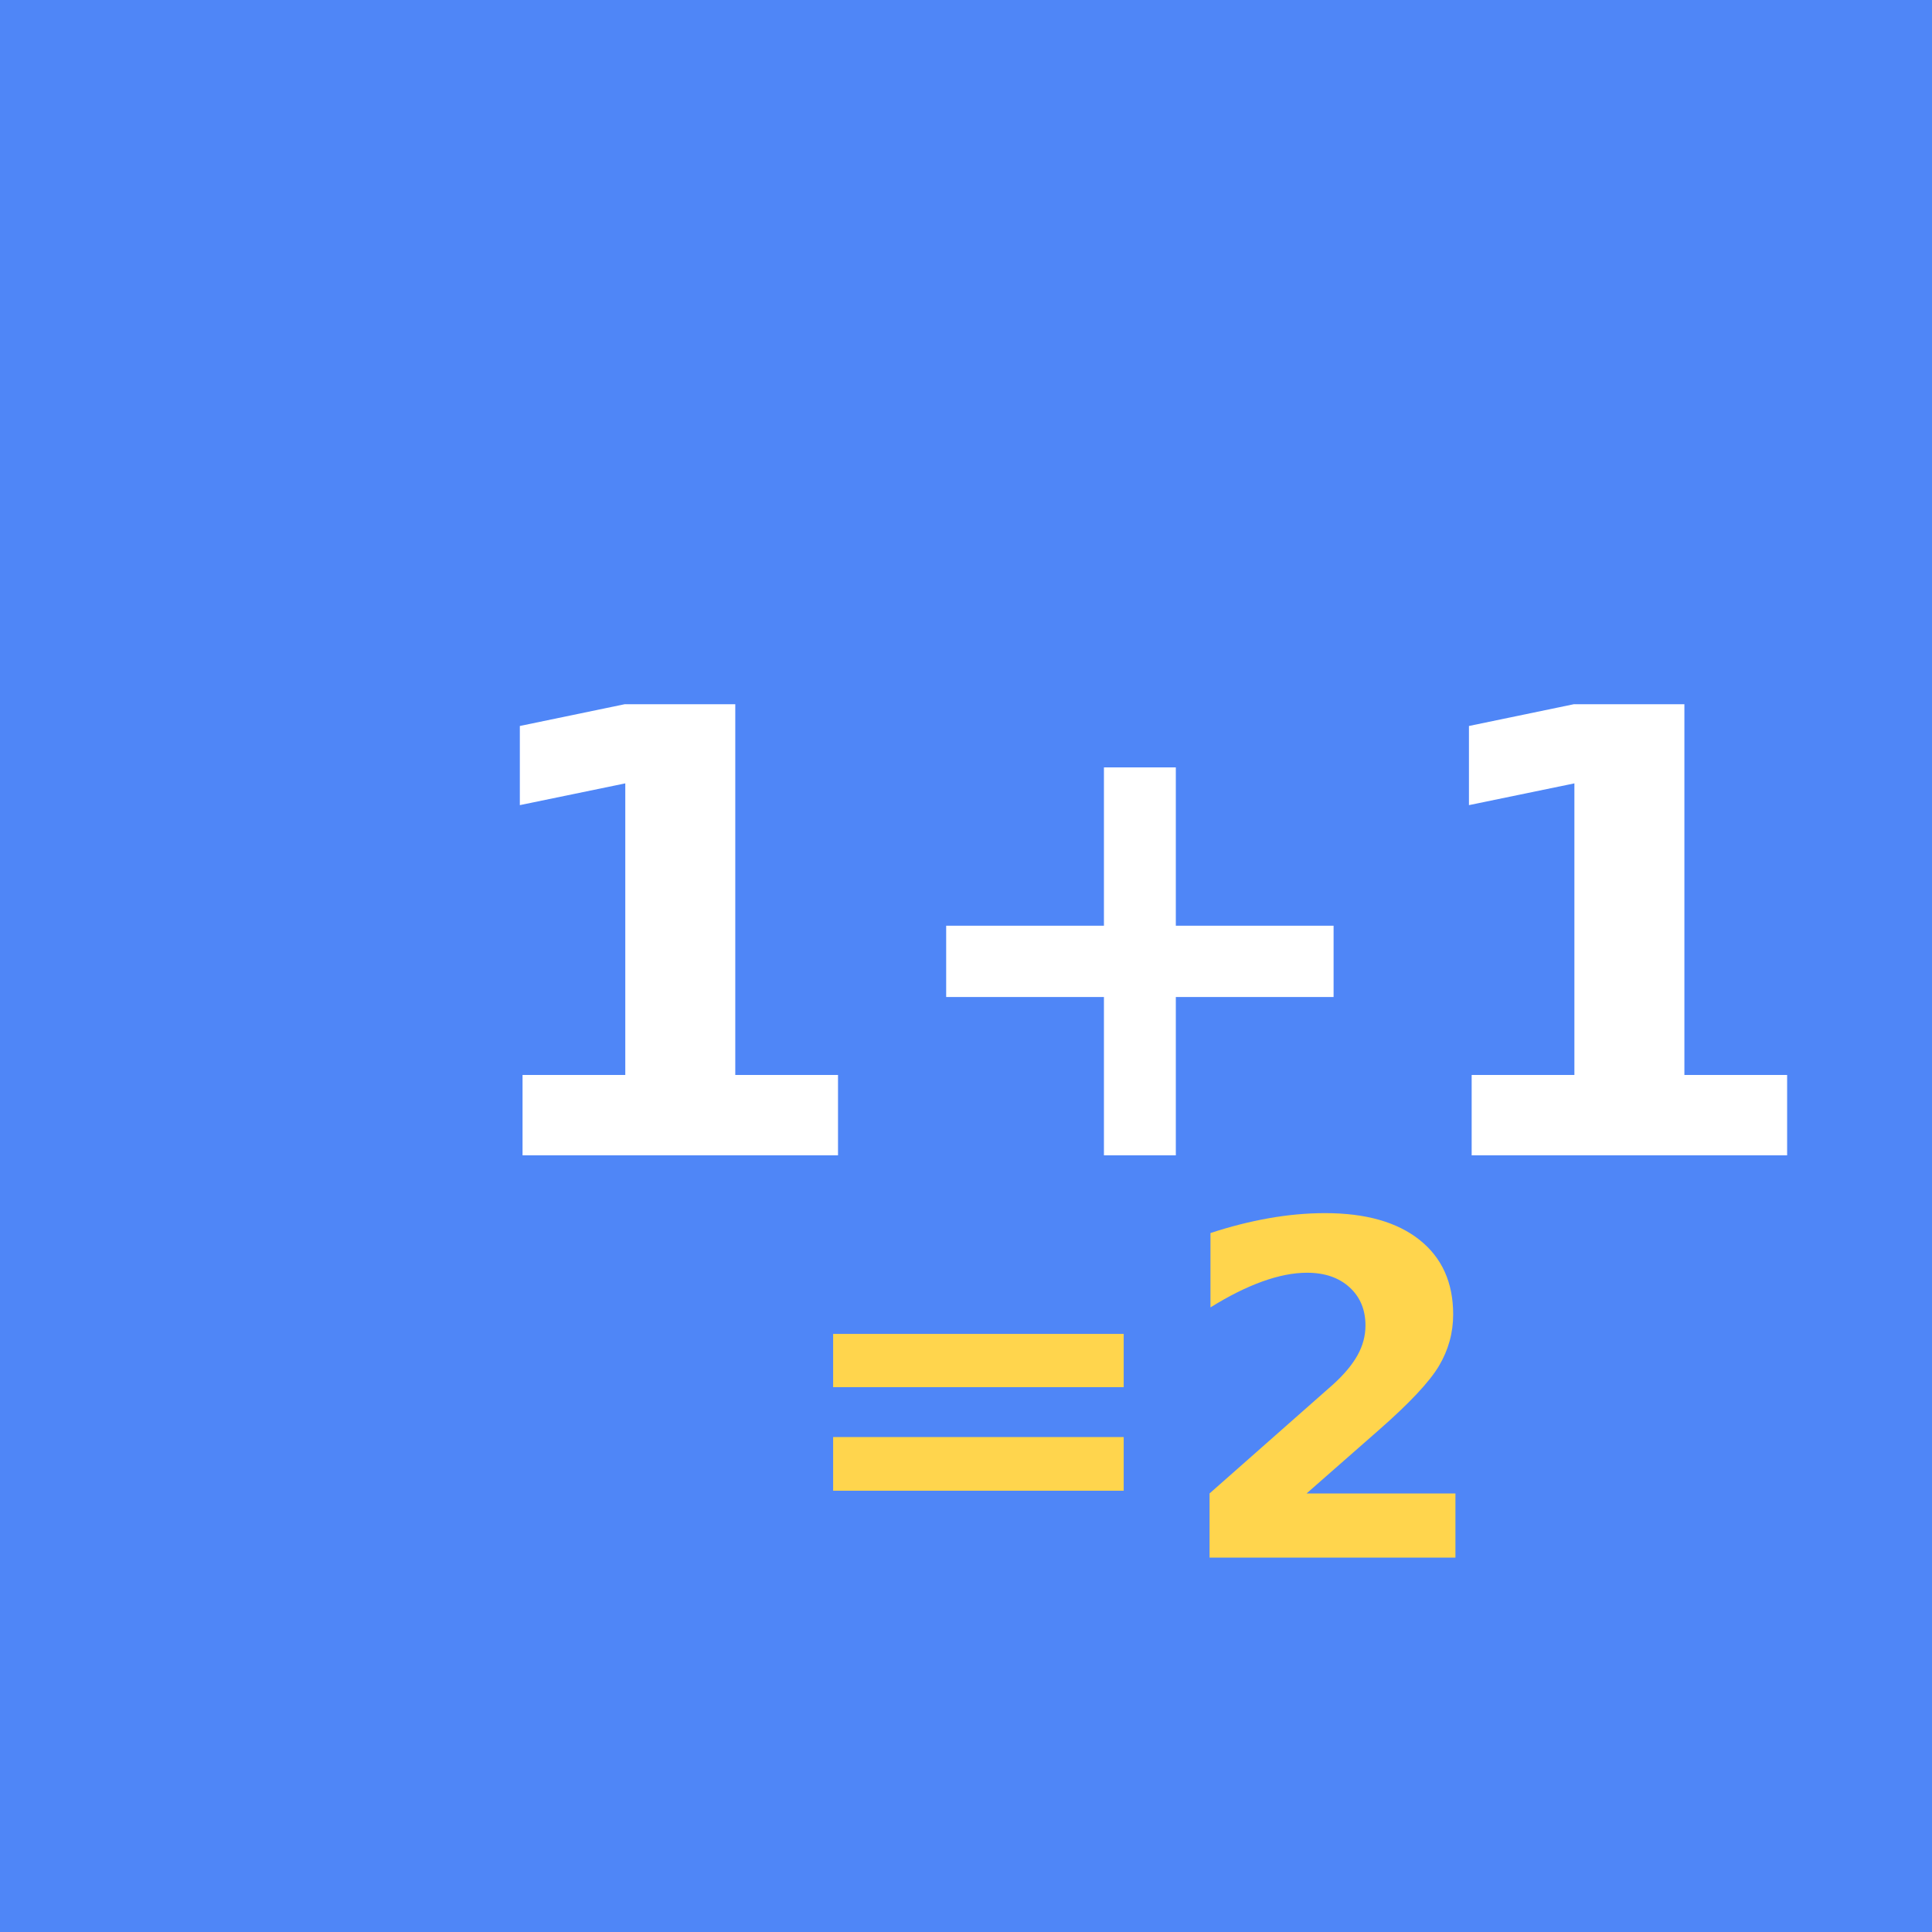
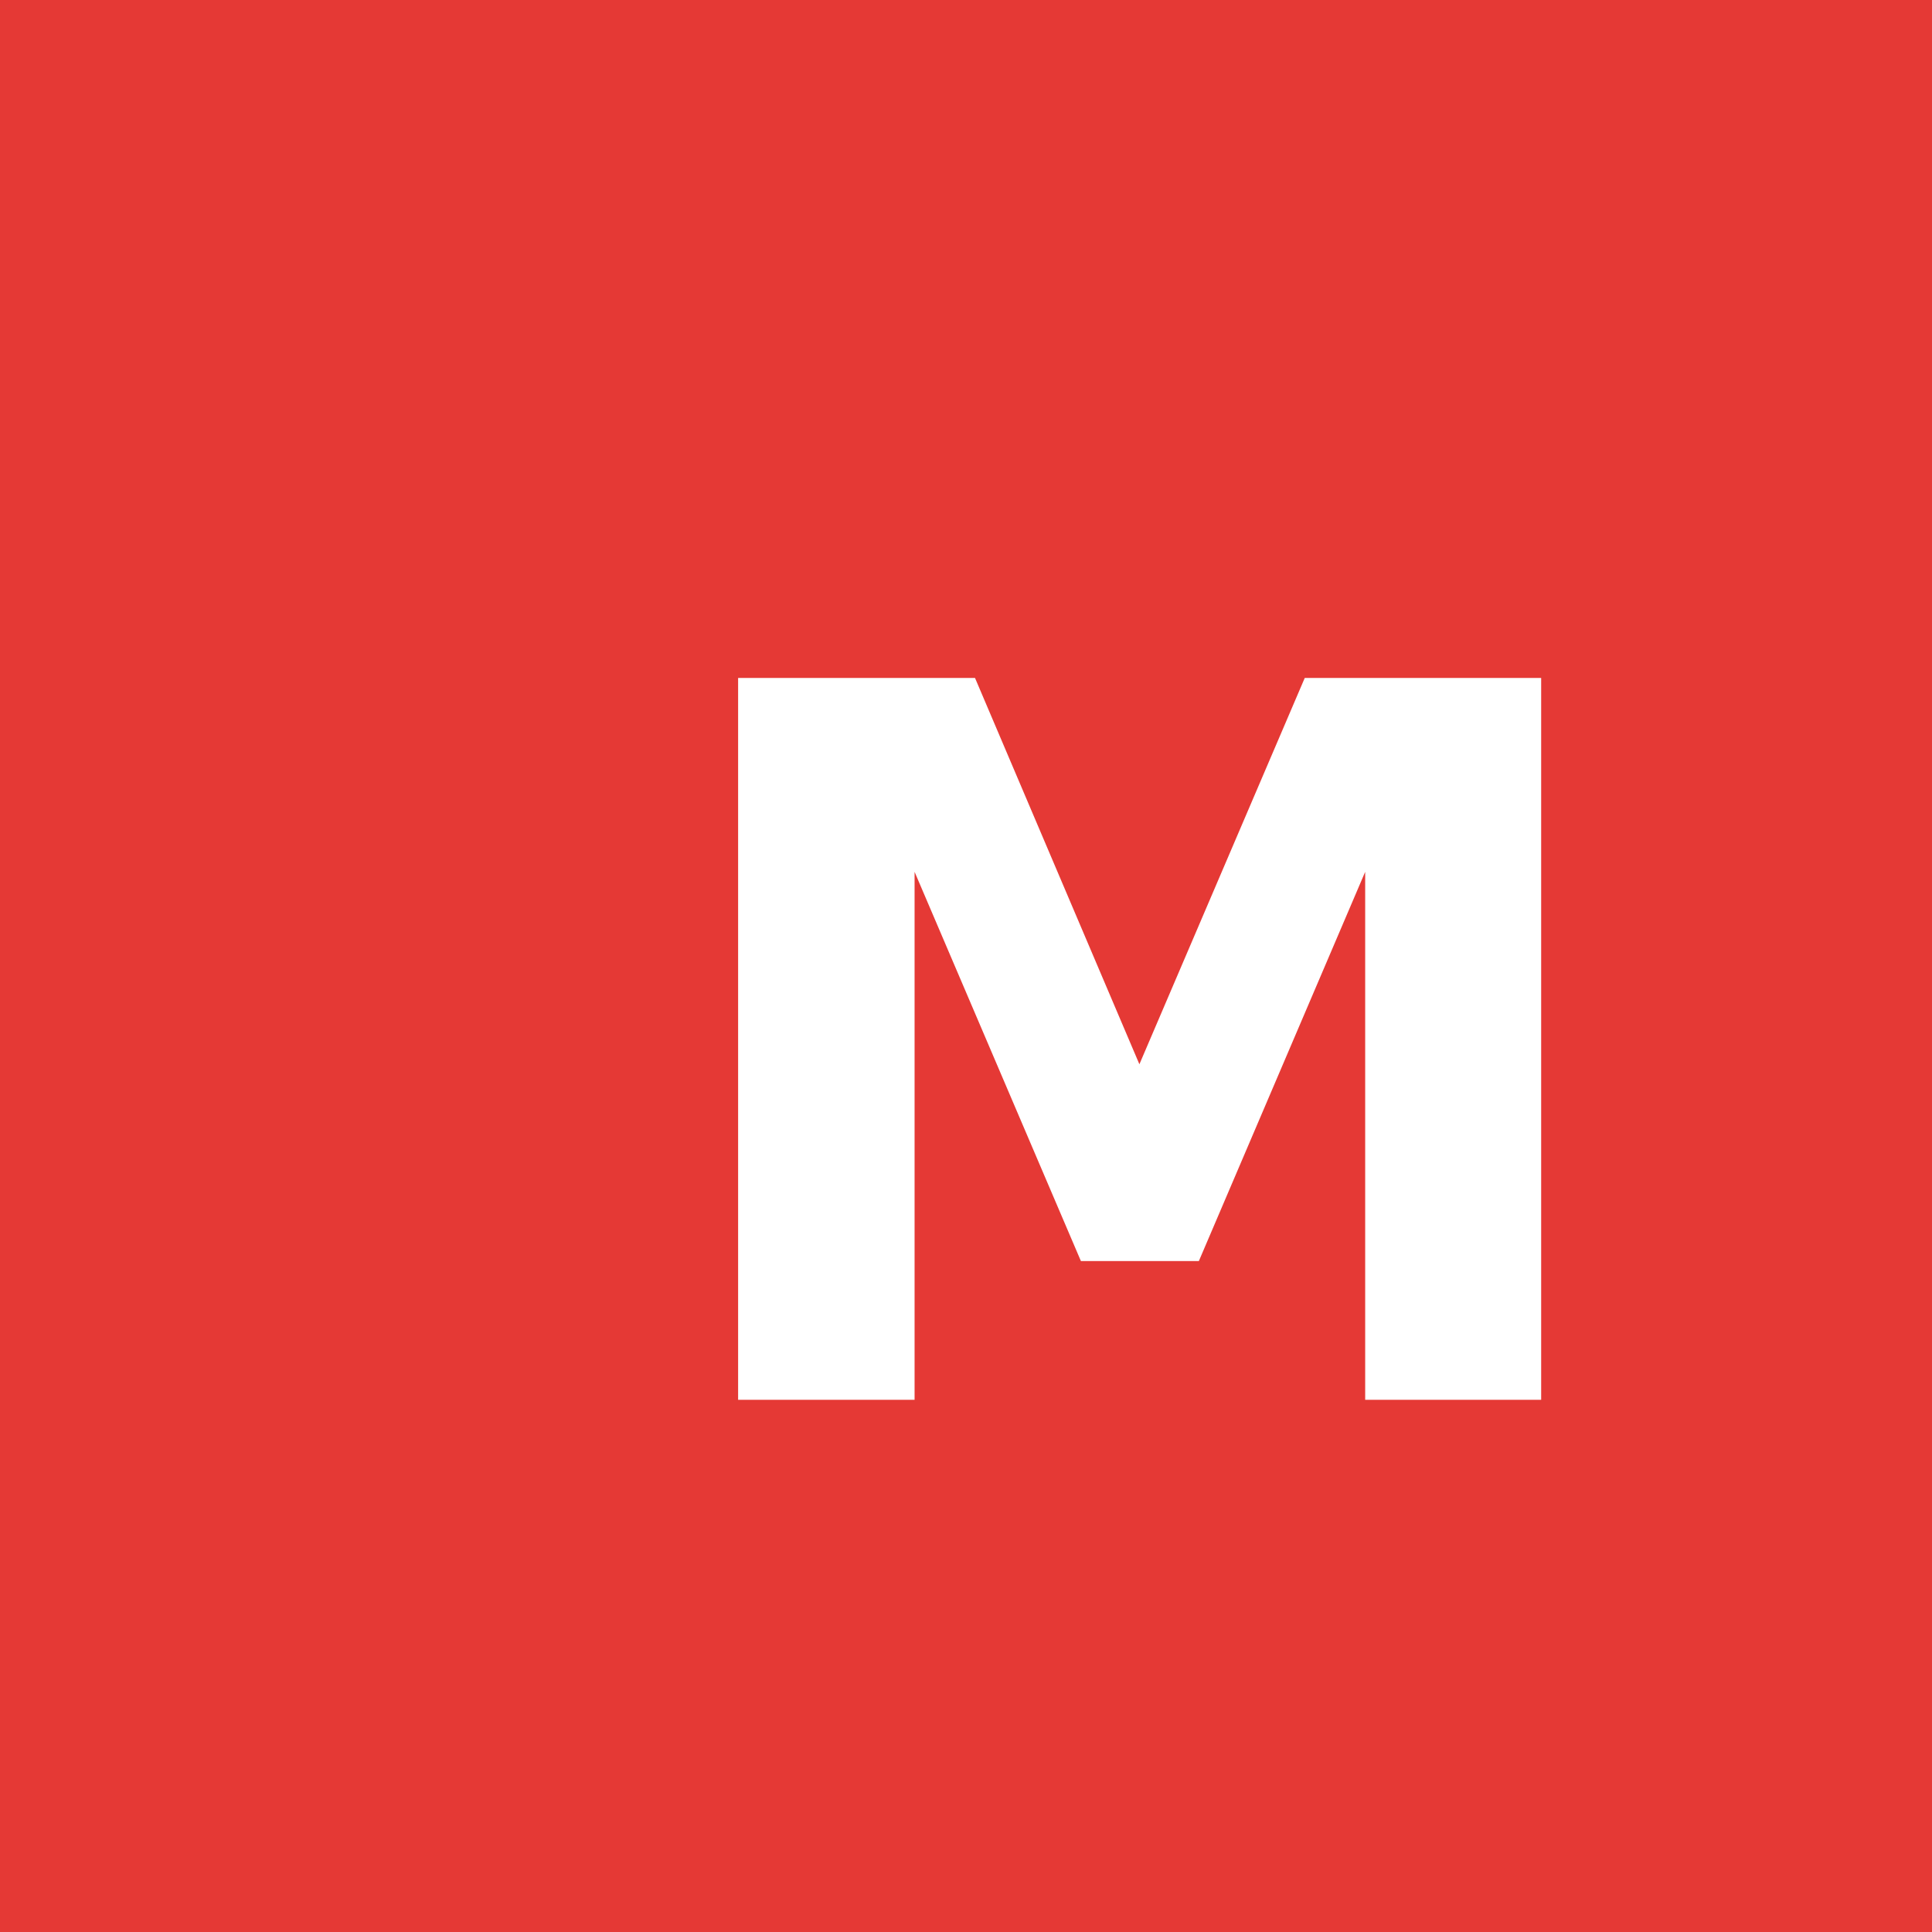
<svg xmlns="http://www.w3.org/2000/svg" viewBox="0 0 512 512">
-   <rect width="512" height="512" fill="#4f86f7" />
+   <rect width="512" height="512" fill="#E53935" />
  <g transform="translate(512,512) scale(0.82) translate(-512,-512)">
-     <text x="256" y="261" font-family="DejaVu Sans, Arial, sans-serif" font-size="200" font-weight="700" fill="#ffffff" text-anchor="middle">1+1</text>
-     <text x="256" y="391" font-family="DejaVu Sans, Arial, sans-serif" font-size="150" font-weight="700" fill="#ffd54d" text-anchor="middle">=2</text>
+     <text x="256" y="340" font-family="DejaVu Sans, Arial, sans-serif" font-size="320" font-weight="700" fill="#ffffff" text-anchor="middle">M</text>
  </g>
</svg>
